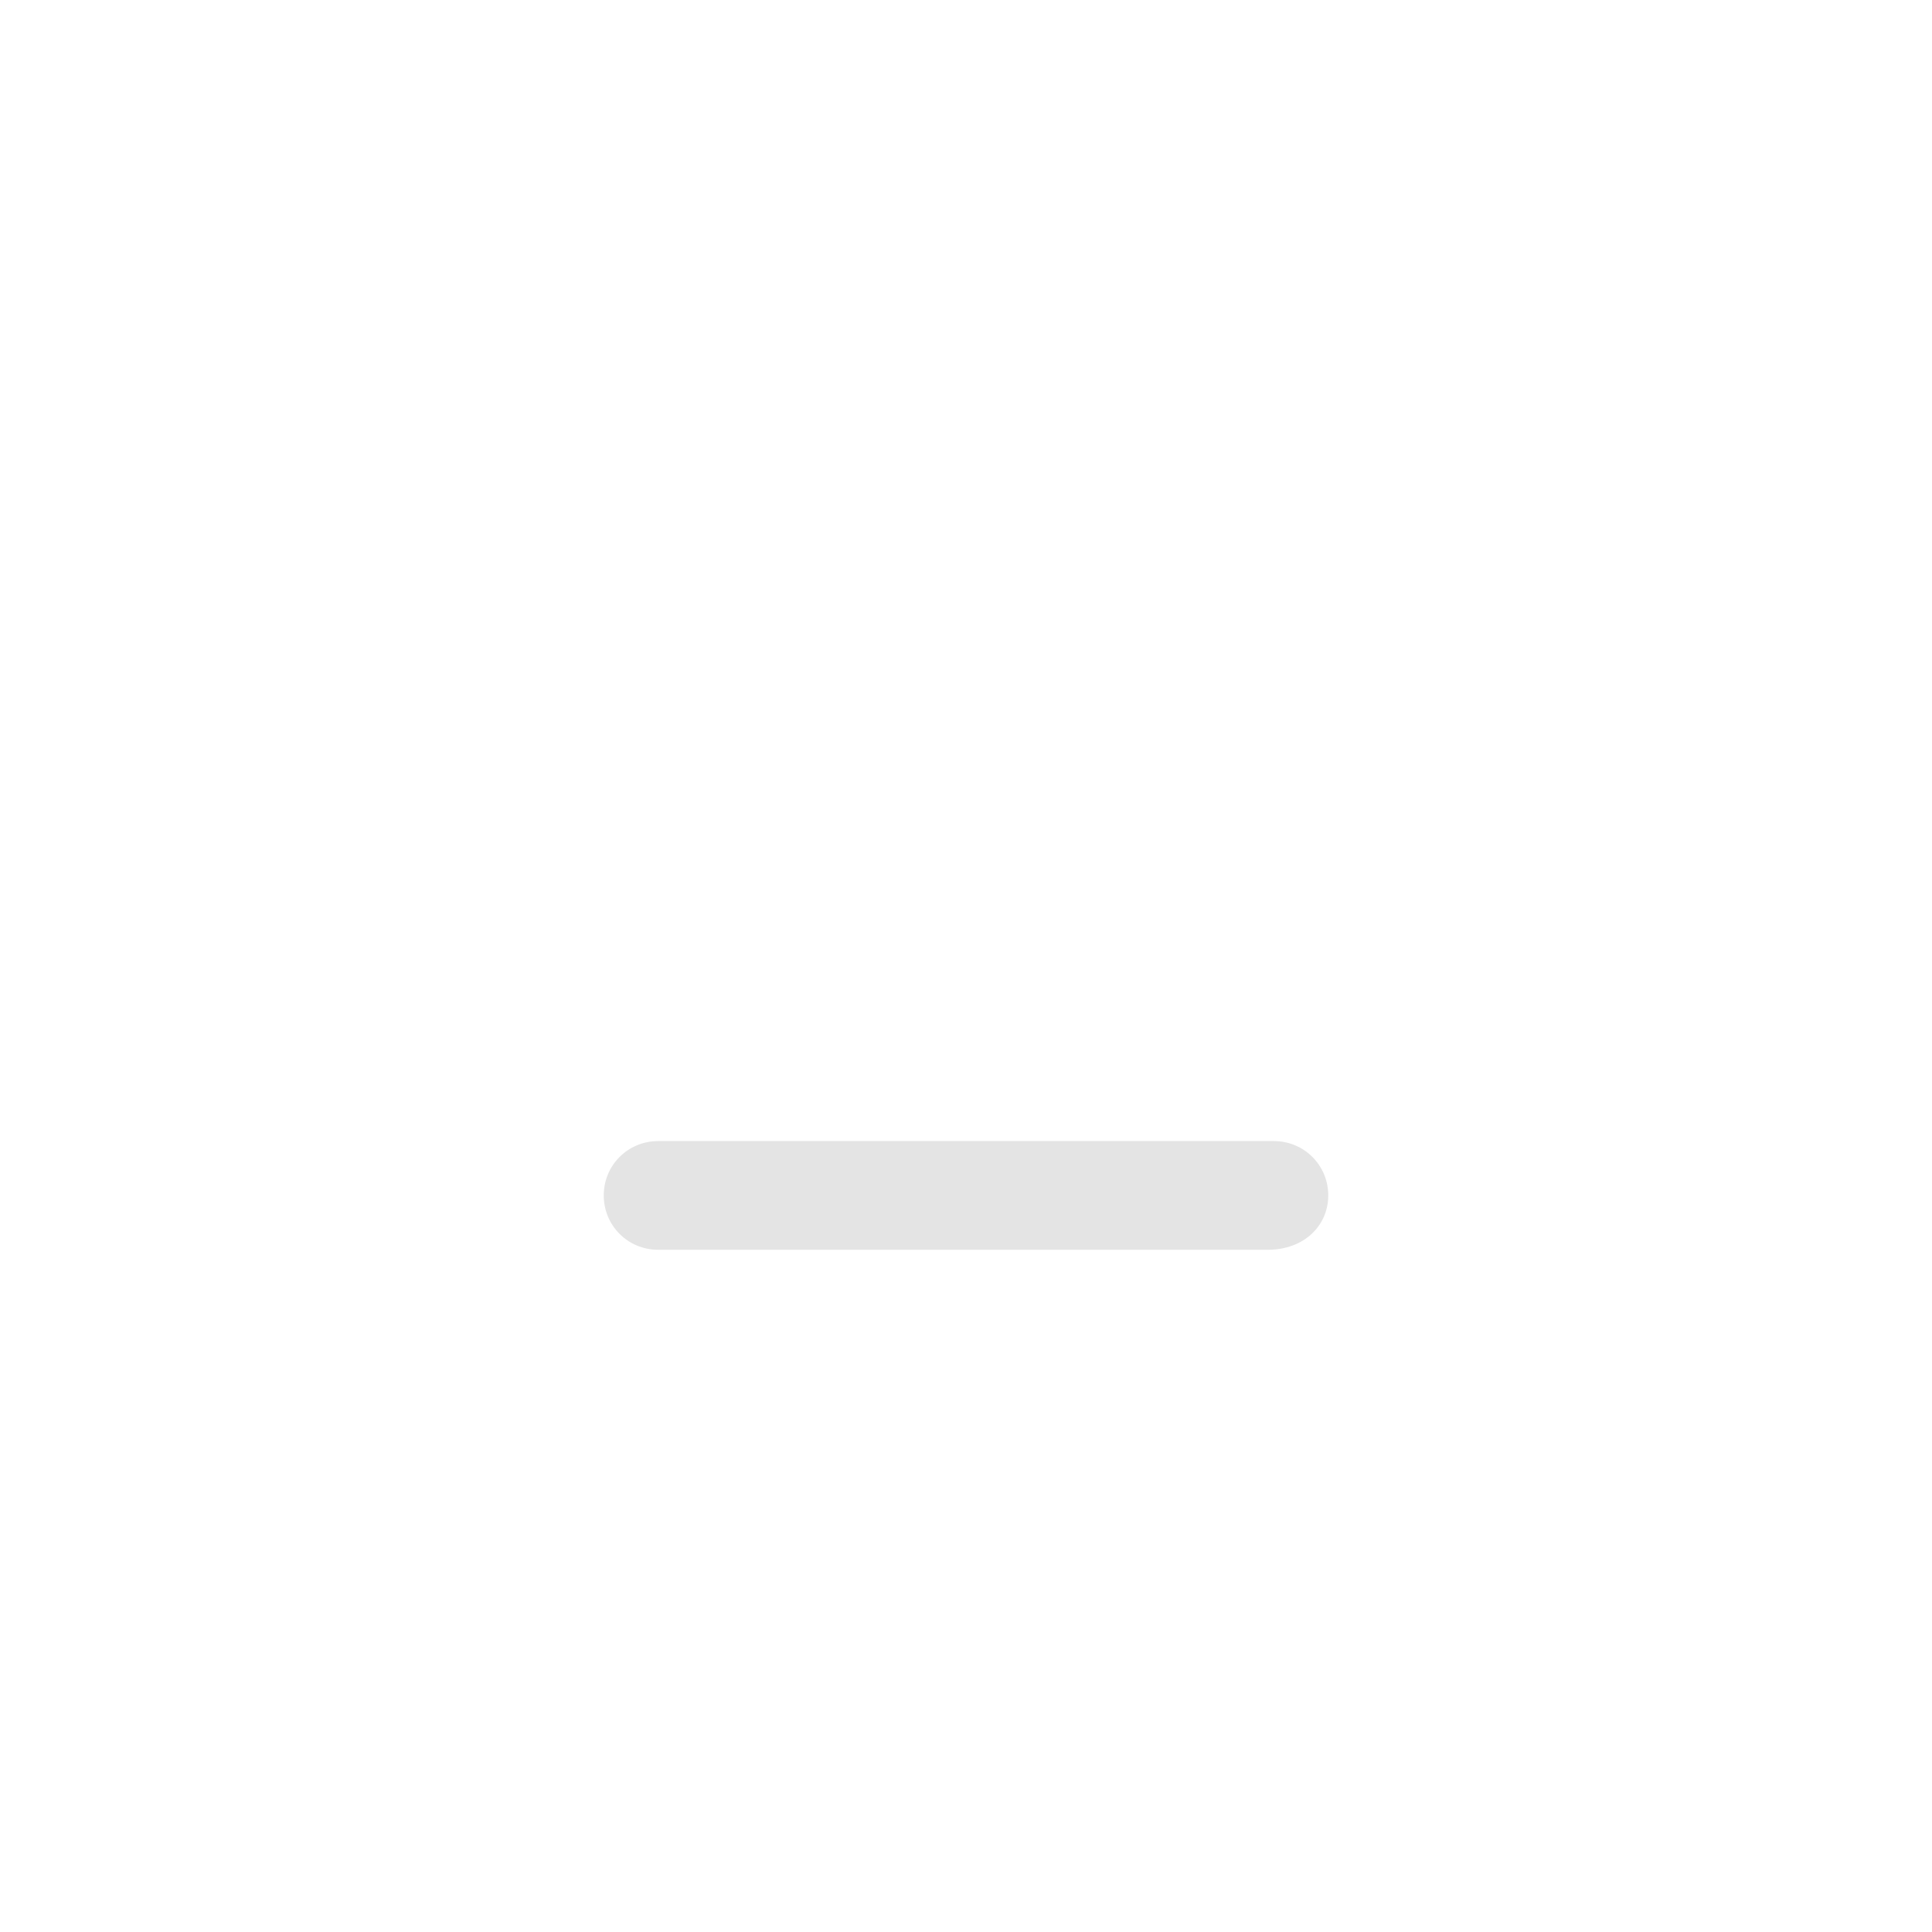
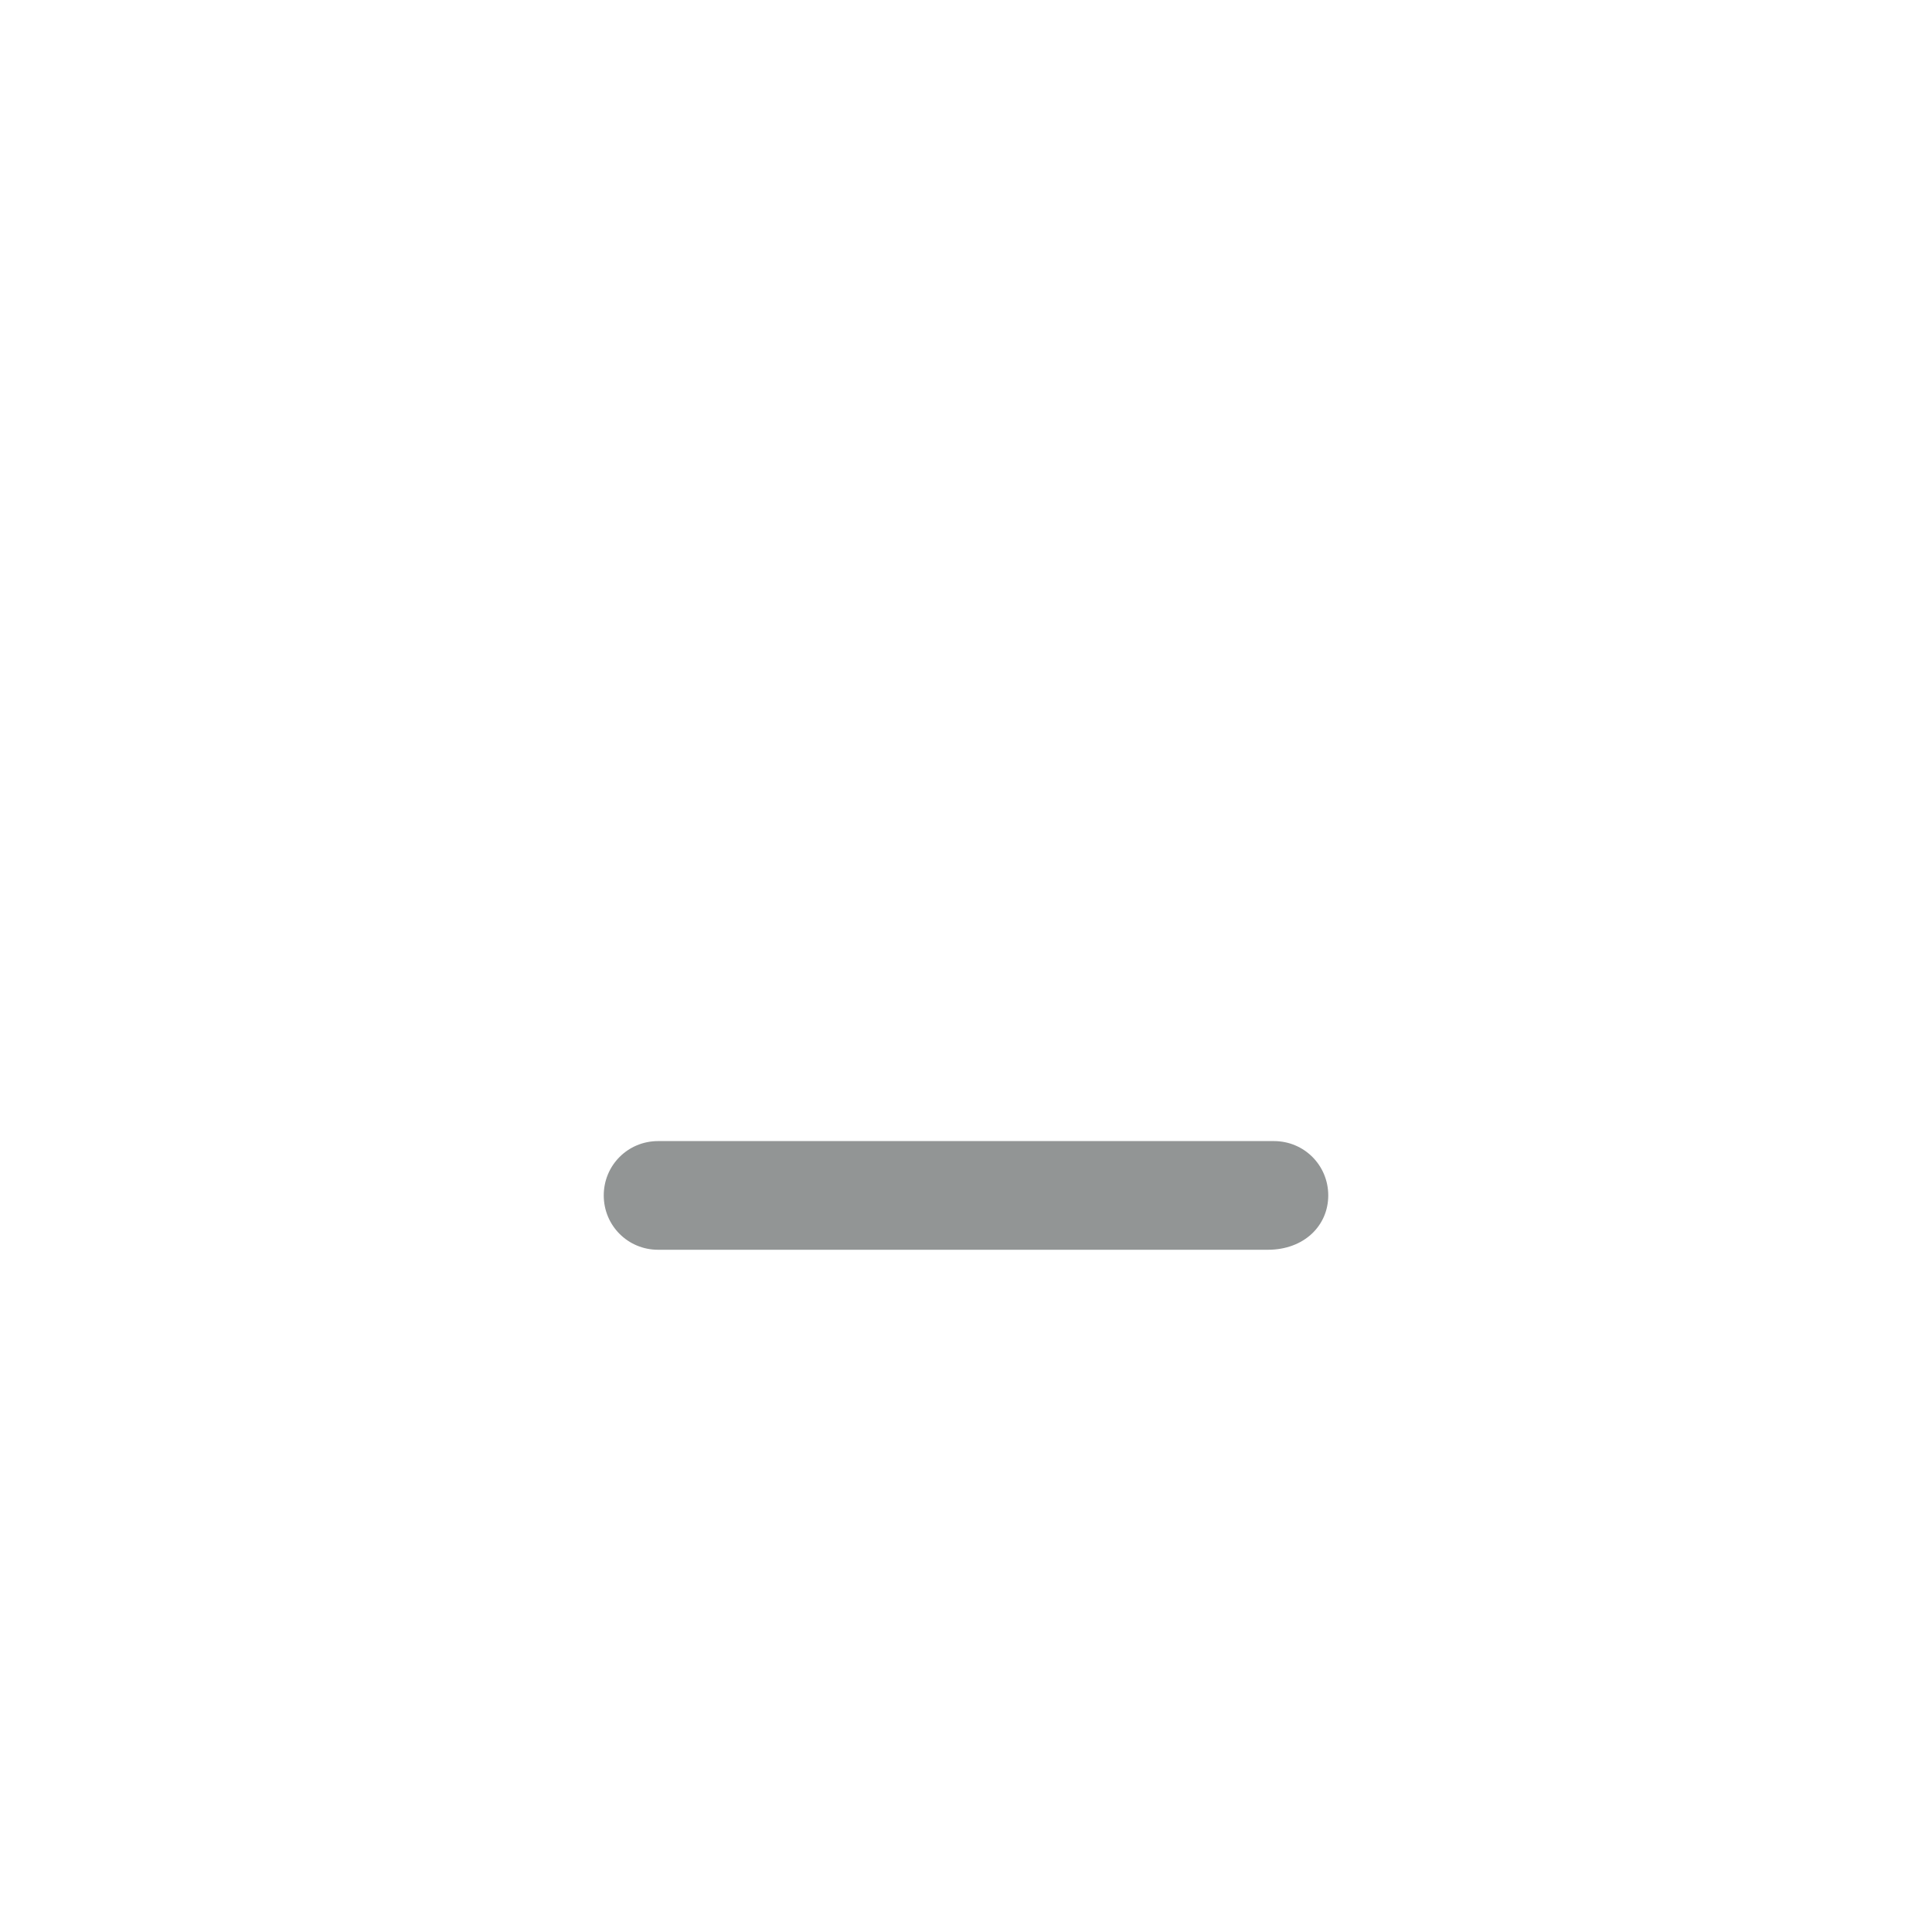
<svg xmlns="http://www.w3.org/2000/svg" version="1.1" id="Layer_1" x="0px" y="0px" viewBox="0 0 32 32" style="enable-background:new 0 0 32 32;" xml:space="preserve">
-   <style type="text/css">
+   <defs id="defs13" />
+   <style type="text/css" id="style2">
	.st0{fill:#E4E4E4;}
</style>
-   <g>
-     <g>
-       <path class="st0" d="M21,20.7H10.9c-0.5,0-0.9-0.4-0.9-0.9c0-0.5,0.4-0.9,0.9-0.9h10.2c0.5,0,0.9,0.4,0.9,0.9    C22,20.3,21.6,20.7,21,20.7z" />
+   <g id="g8" style="fill:#929595;fill-opacity:1">
+     <g id="g6" style="fill:#929595;fill-opacity:1">
+       <path class="st0" d="M21,20.7H10.9c-0.5,0-0.9-0.4-0.9-0.9c0-0.5,0.4-0.9,0.9-0.9h10.2c0.5,0,0.9,0.4,0.9,0.9    C22,20.3,21.6,20.7,21,20.7z" id="path4" style="fill:#929595;fill-opacity:1" />
    </g>
  </g>
</svg>
